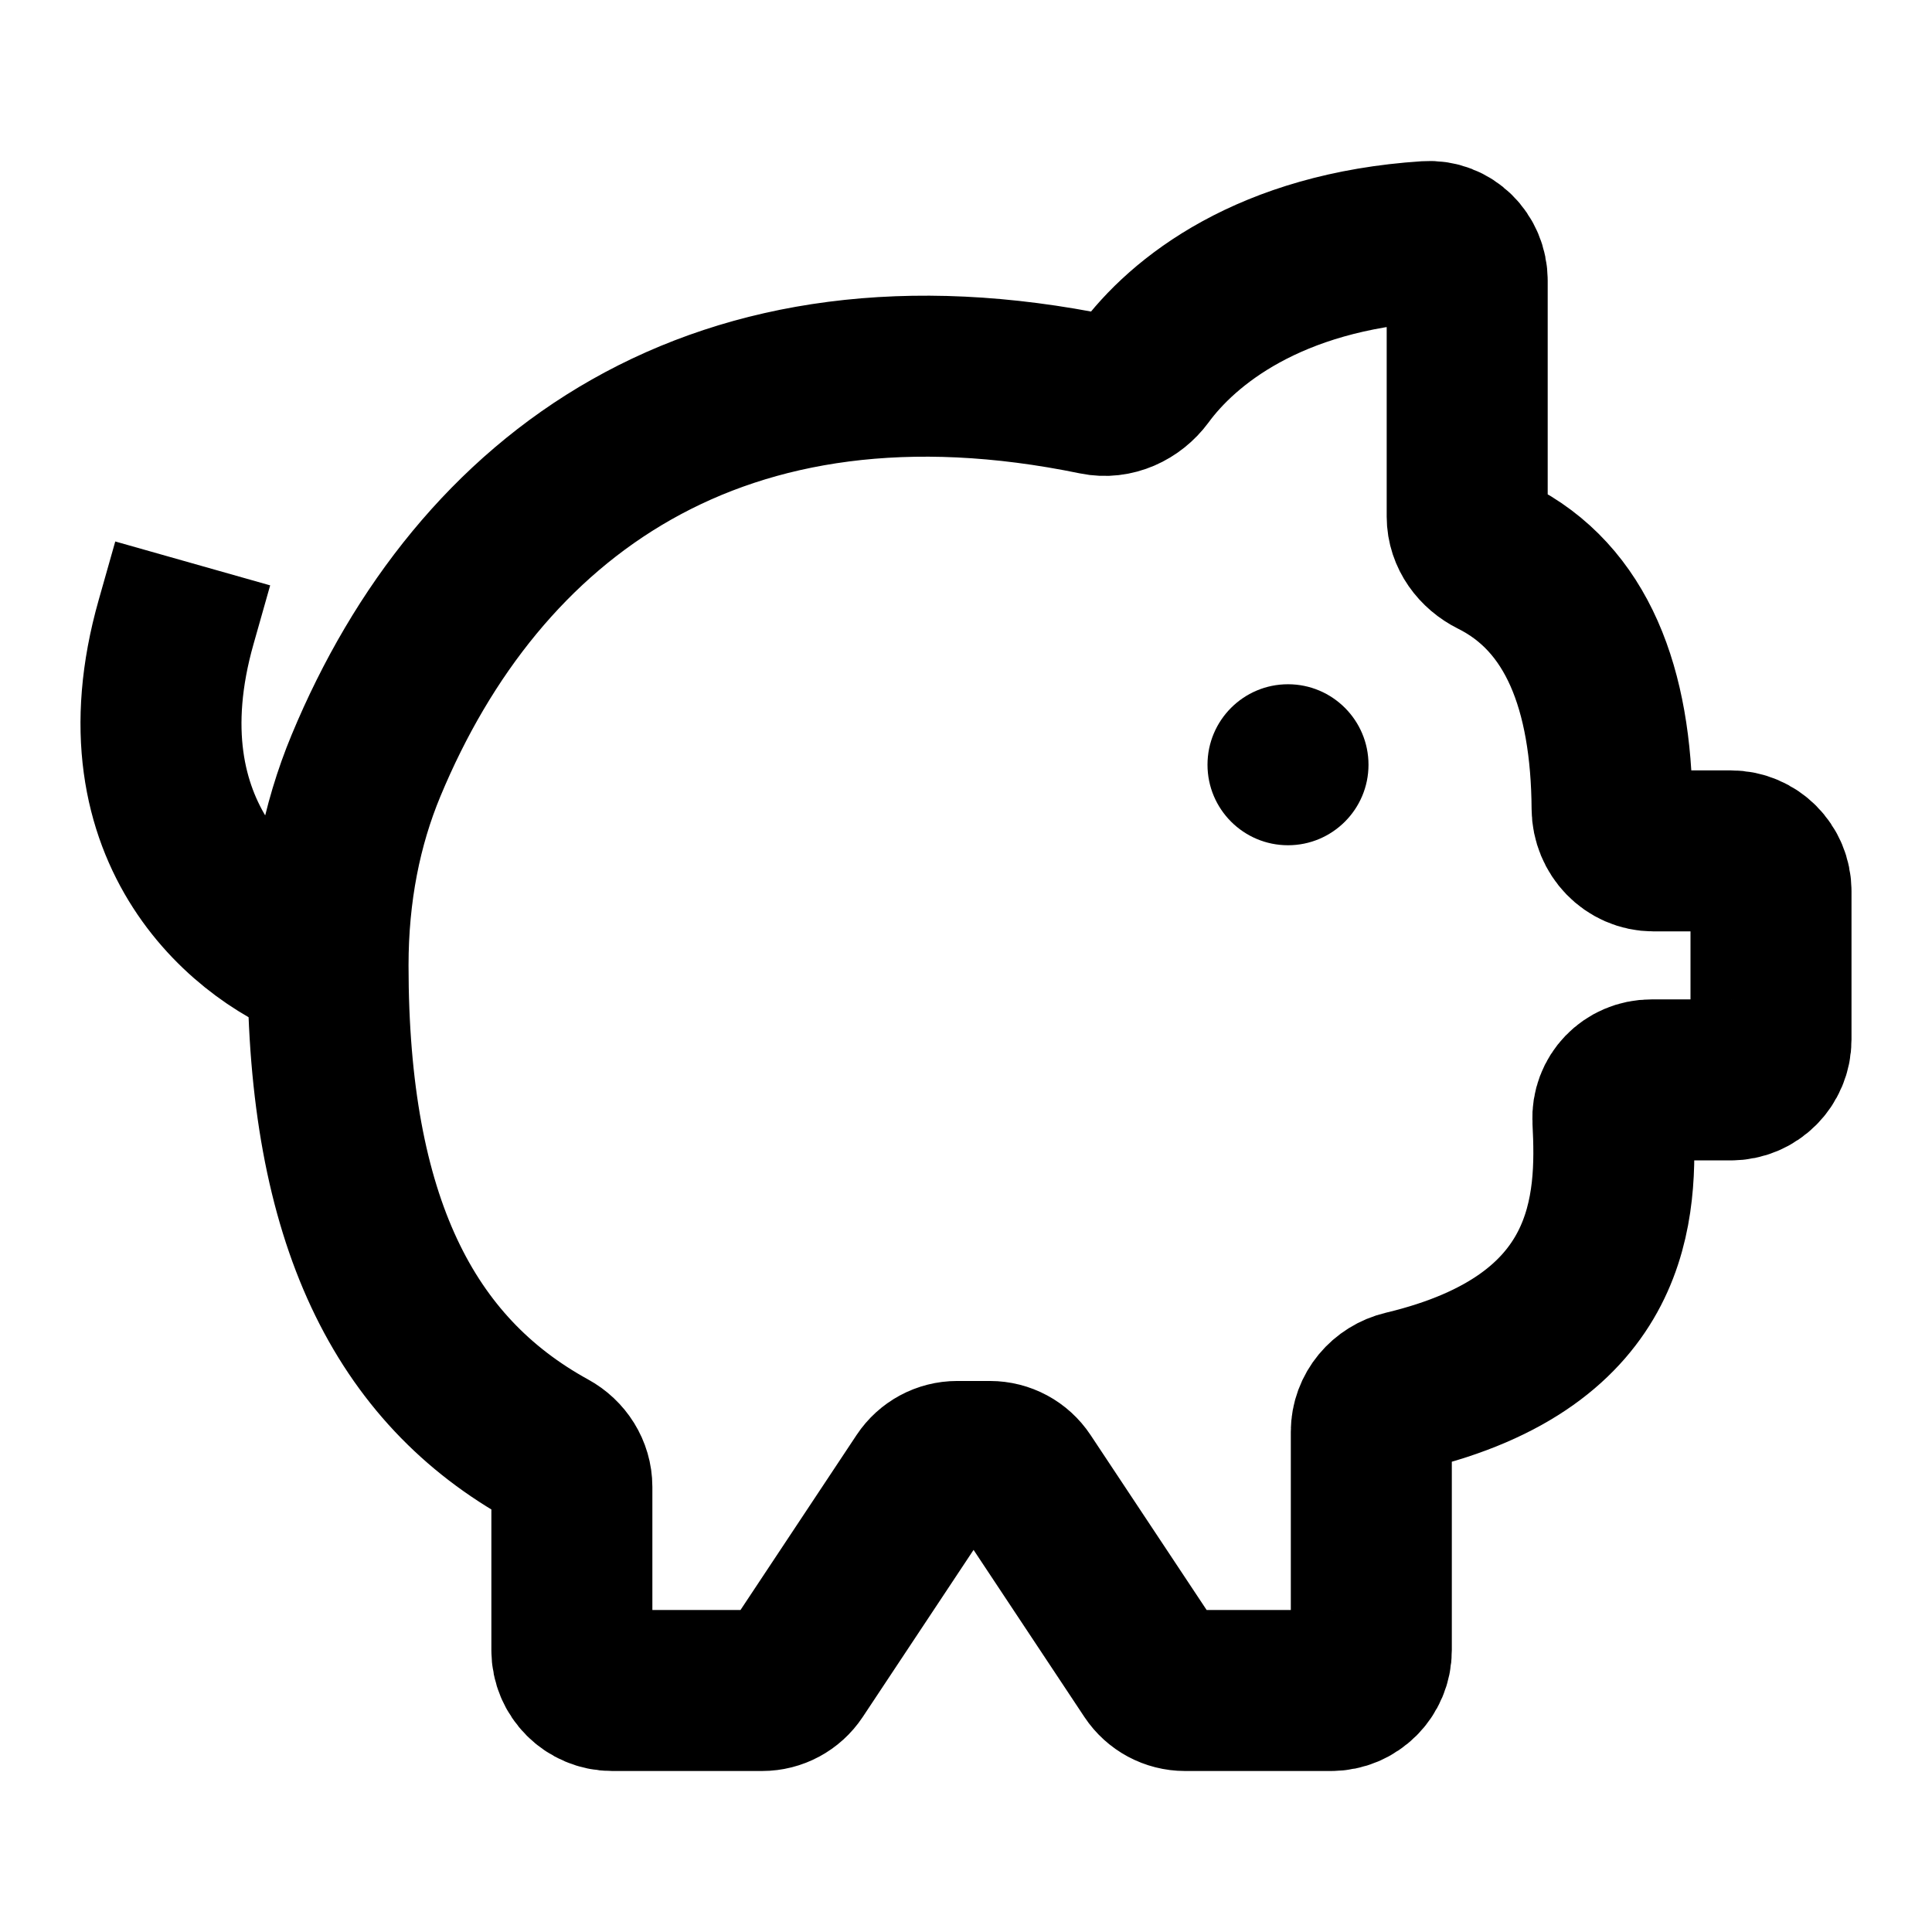
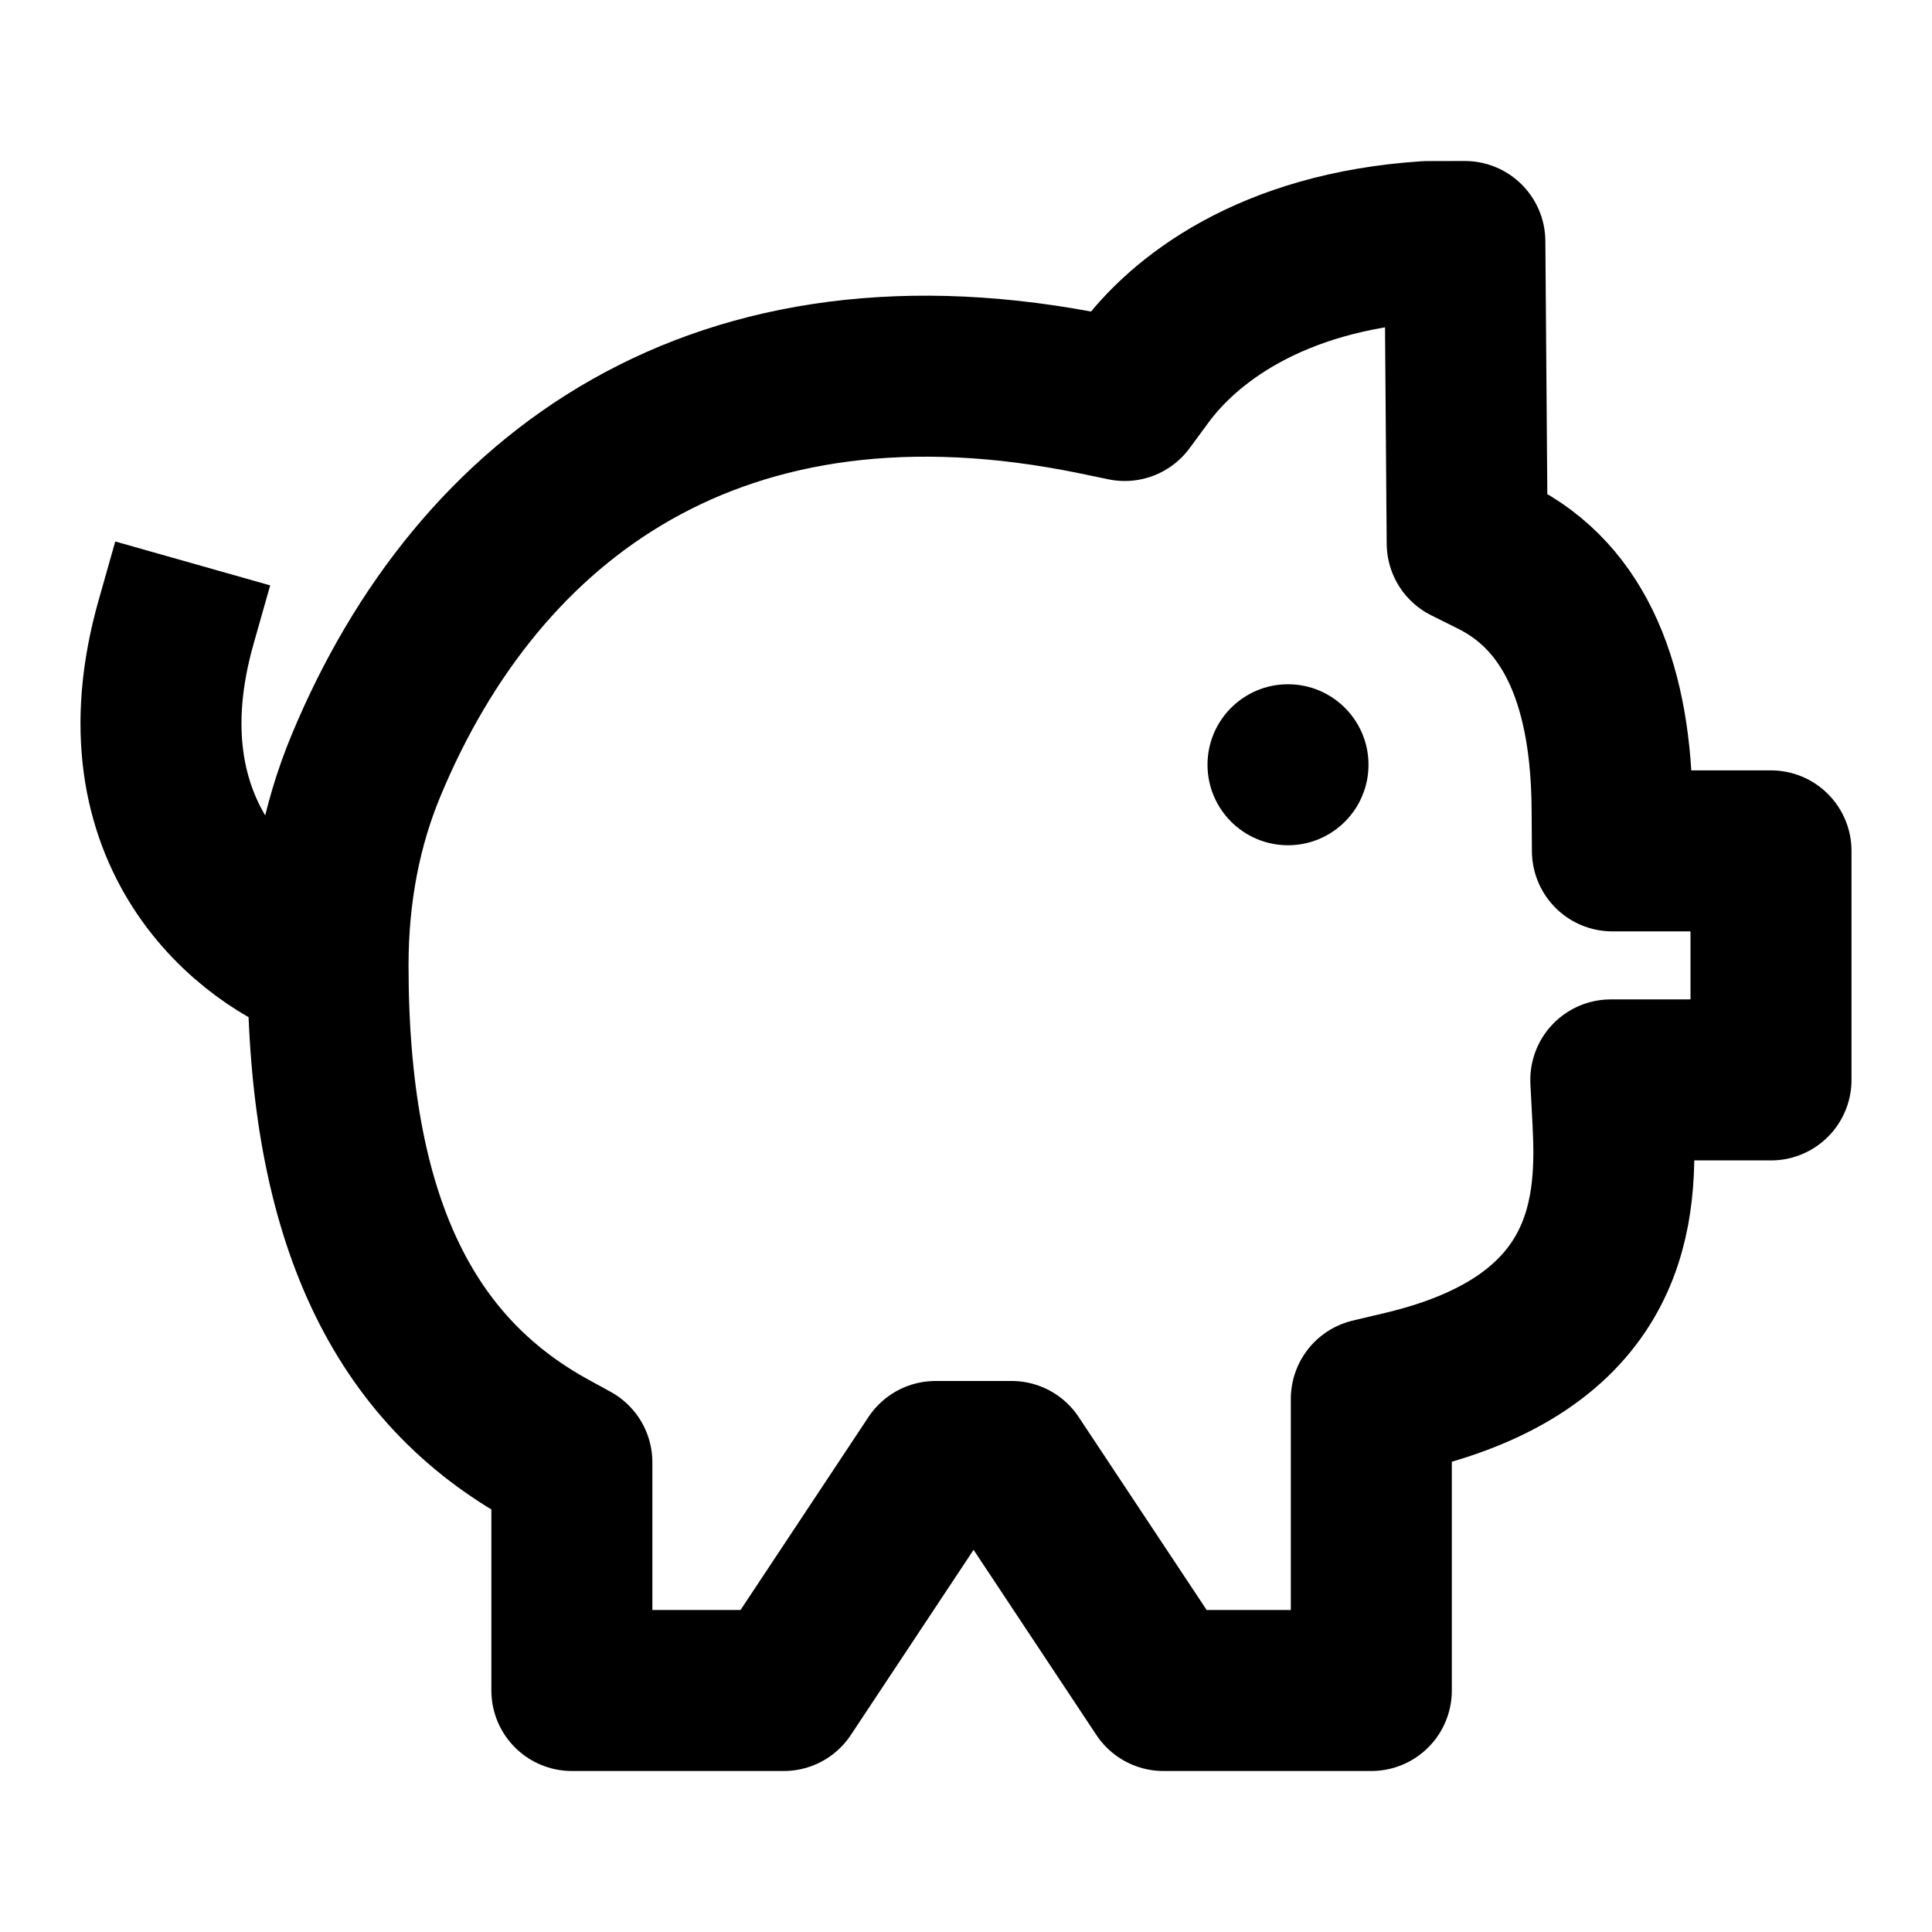
<svg xmlns="http://www.w3.org/2000/svg" width="24" height="24" viewBox="0 0 24 24" fill="none" stroke="currentColor" stroke-width="2" stroke-linecap="butt" stroke-linejoin="round">
-   <path d="M4.075 11.992C4.075 15.151 5.019 17.021 6.823 18.012C6.992 18.104 7.104 18.278 7.104 18.471L7.104 20.5C7.104 20.776 7.328 21 7.604 21L9.467 21C9.635 21 9.791 20.916 9.884 20.776L11.474 18.379C11.567 18.239 11.723 18.155 11.89 18.155L12.297 18.155C12.465 18.155 12.621 18.239 12.714 18.379L14.304 20.776C14.397 20.916 14.553 21 14.721 21L16.535 21C16.811 21 17.035 20.776 17.035 20.5L17.035 17.785C17.035 17.542 17.211 17.336 17.447 17.28C20.066 16.656 20.09 14.969 20.036 13.914C20.022 13.638 20.238 13.415 20.514 13.415L21.5 13.415C21.776 13.415 22 13.191 22 12.914L22 11.071C22 10.794 21.776 10.57 21.5 10.57L20.541 10.57C20.254 10.57 20.028 10.33 20.026 10.043C20.016 8.562 19.596 7.431 18.559 6.915C18.367 6.819 18.226 6.633 18.226 6.418L18.226 3.486C18.226 3.209 18.002 2.983 17.726 3.001C15.771 3.128 14.697 3.988 14.208 4.655C14.071 4.84 13.842 4.948 13.616 4.901C8.927 3.934 5.942 6.152 4.547 9.51C4.241 10.246 4.075 11.075 4.075 11.992ZM4.075 11.992C3.131 11.677 1.433 10.381 2.188 7.726L2.394 6.999" fill="none" />
+   <path d="M4.075 11.992C4.075 15.151 5.019 17.021 6.823 18.012L7.104 18.166L7.104 21L9.736 21L11.622 18.155L12.566 18.155L14.453 21L17.035 21L17.035 17.378L17.447 17.28C20.066 16.656 20.09 14.969 20.036 13.914L20.01 13.415L22 13.415L22 10.57L20.03 10.57L20.026 10.043C20.016 8.562 19.596 7.431 18.559 6.915L18.226 6.749L18.197 3L17.726 3.001C15.771 3.128 14.697 3.988 14.208 4.655L13.972 4.975L13.616 4.901C8.927 3.934 5.942 6.152 4.547 9.51C4.241 10.246 4.075 11.075 4.075 11.992ZM4.075 11.992C3.131 11.677 1.433 10.381 2.188 7.726L2.394 6.999" fill="none" />
  <path d="M17 9.5C17 10.052 16.552 10.5 16 10.5C15.448 10.5 15 10.052 15 9.5C15 8.948 15.448 8.5 16 8.5C16.552 8.5 17 8.948 17 9.5Z" fill="currentColor" stroke="none" />
</svg>
